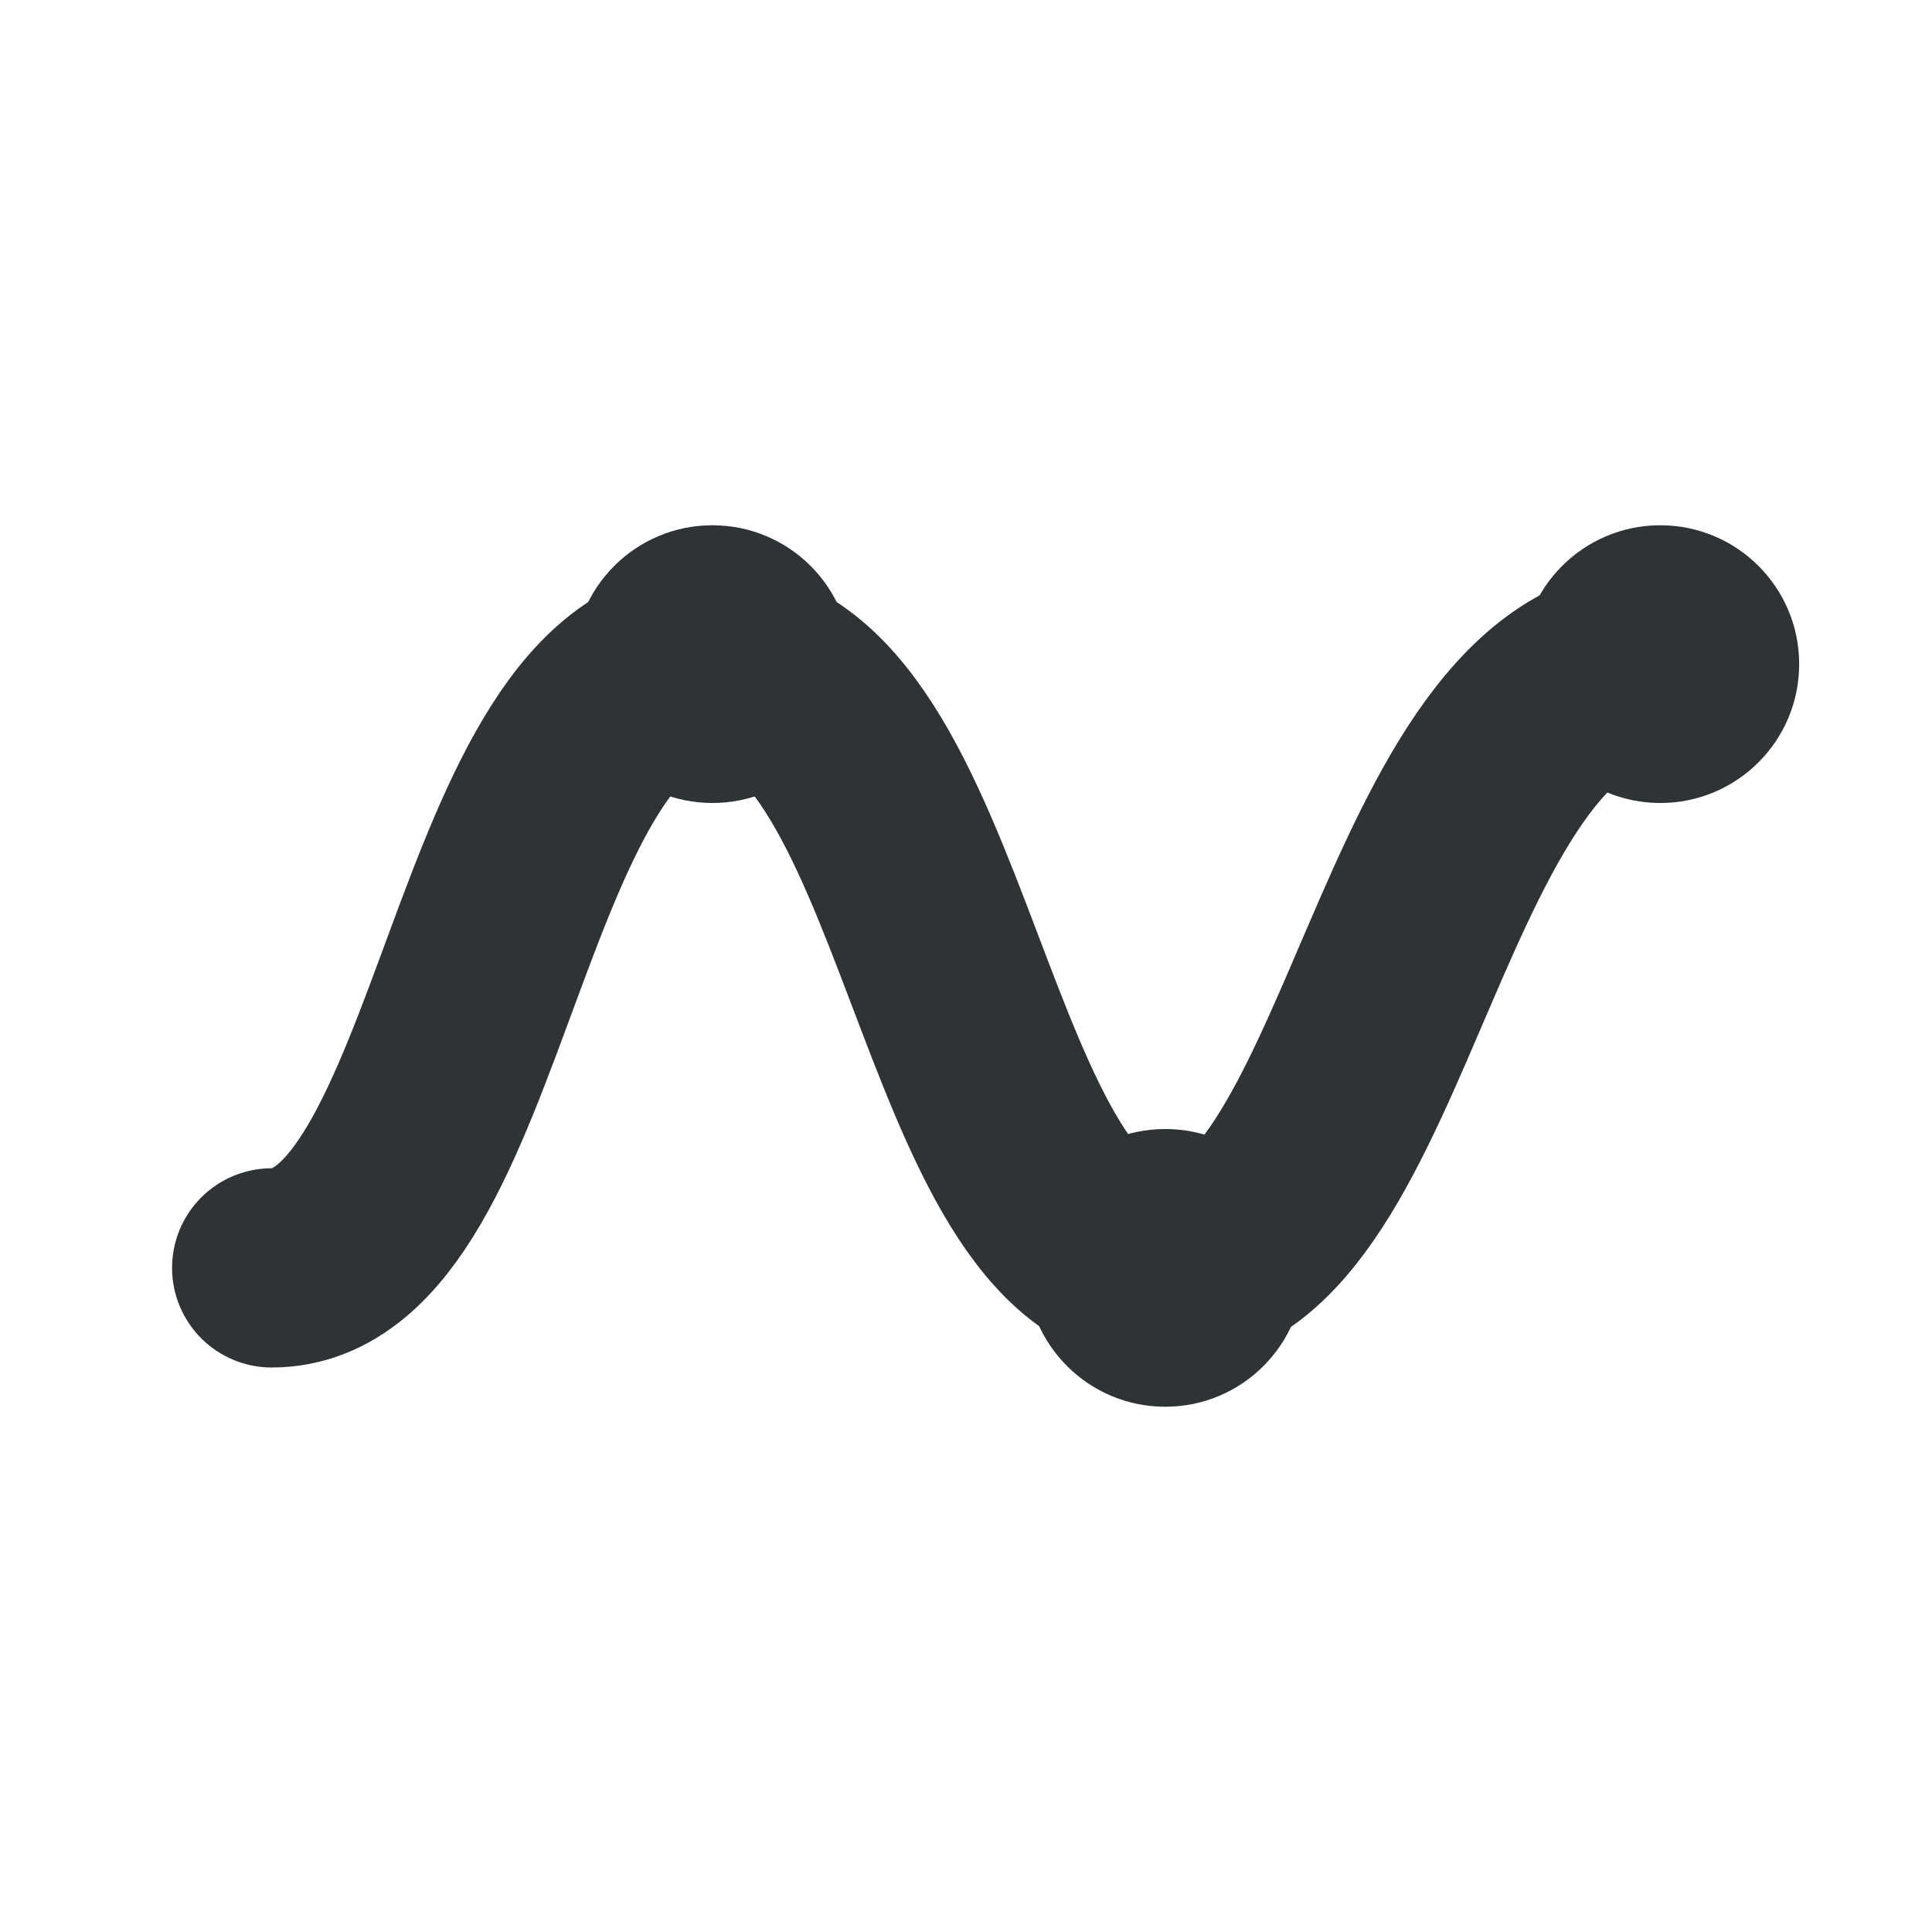
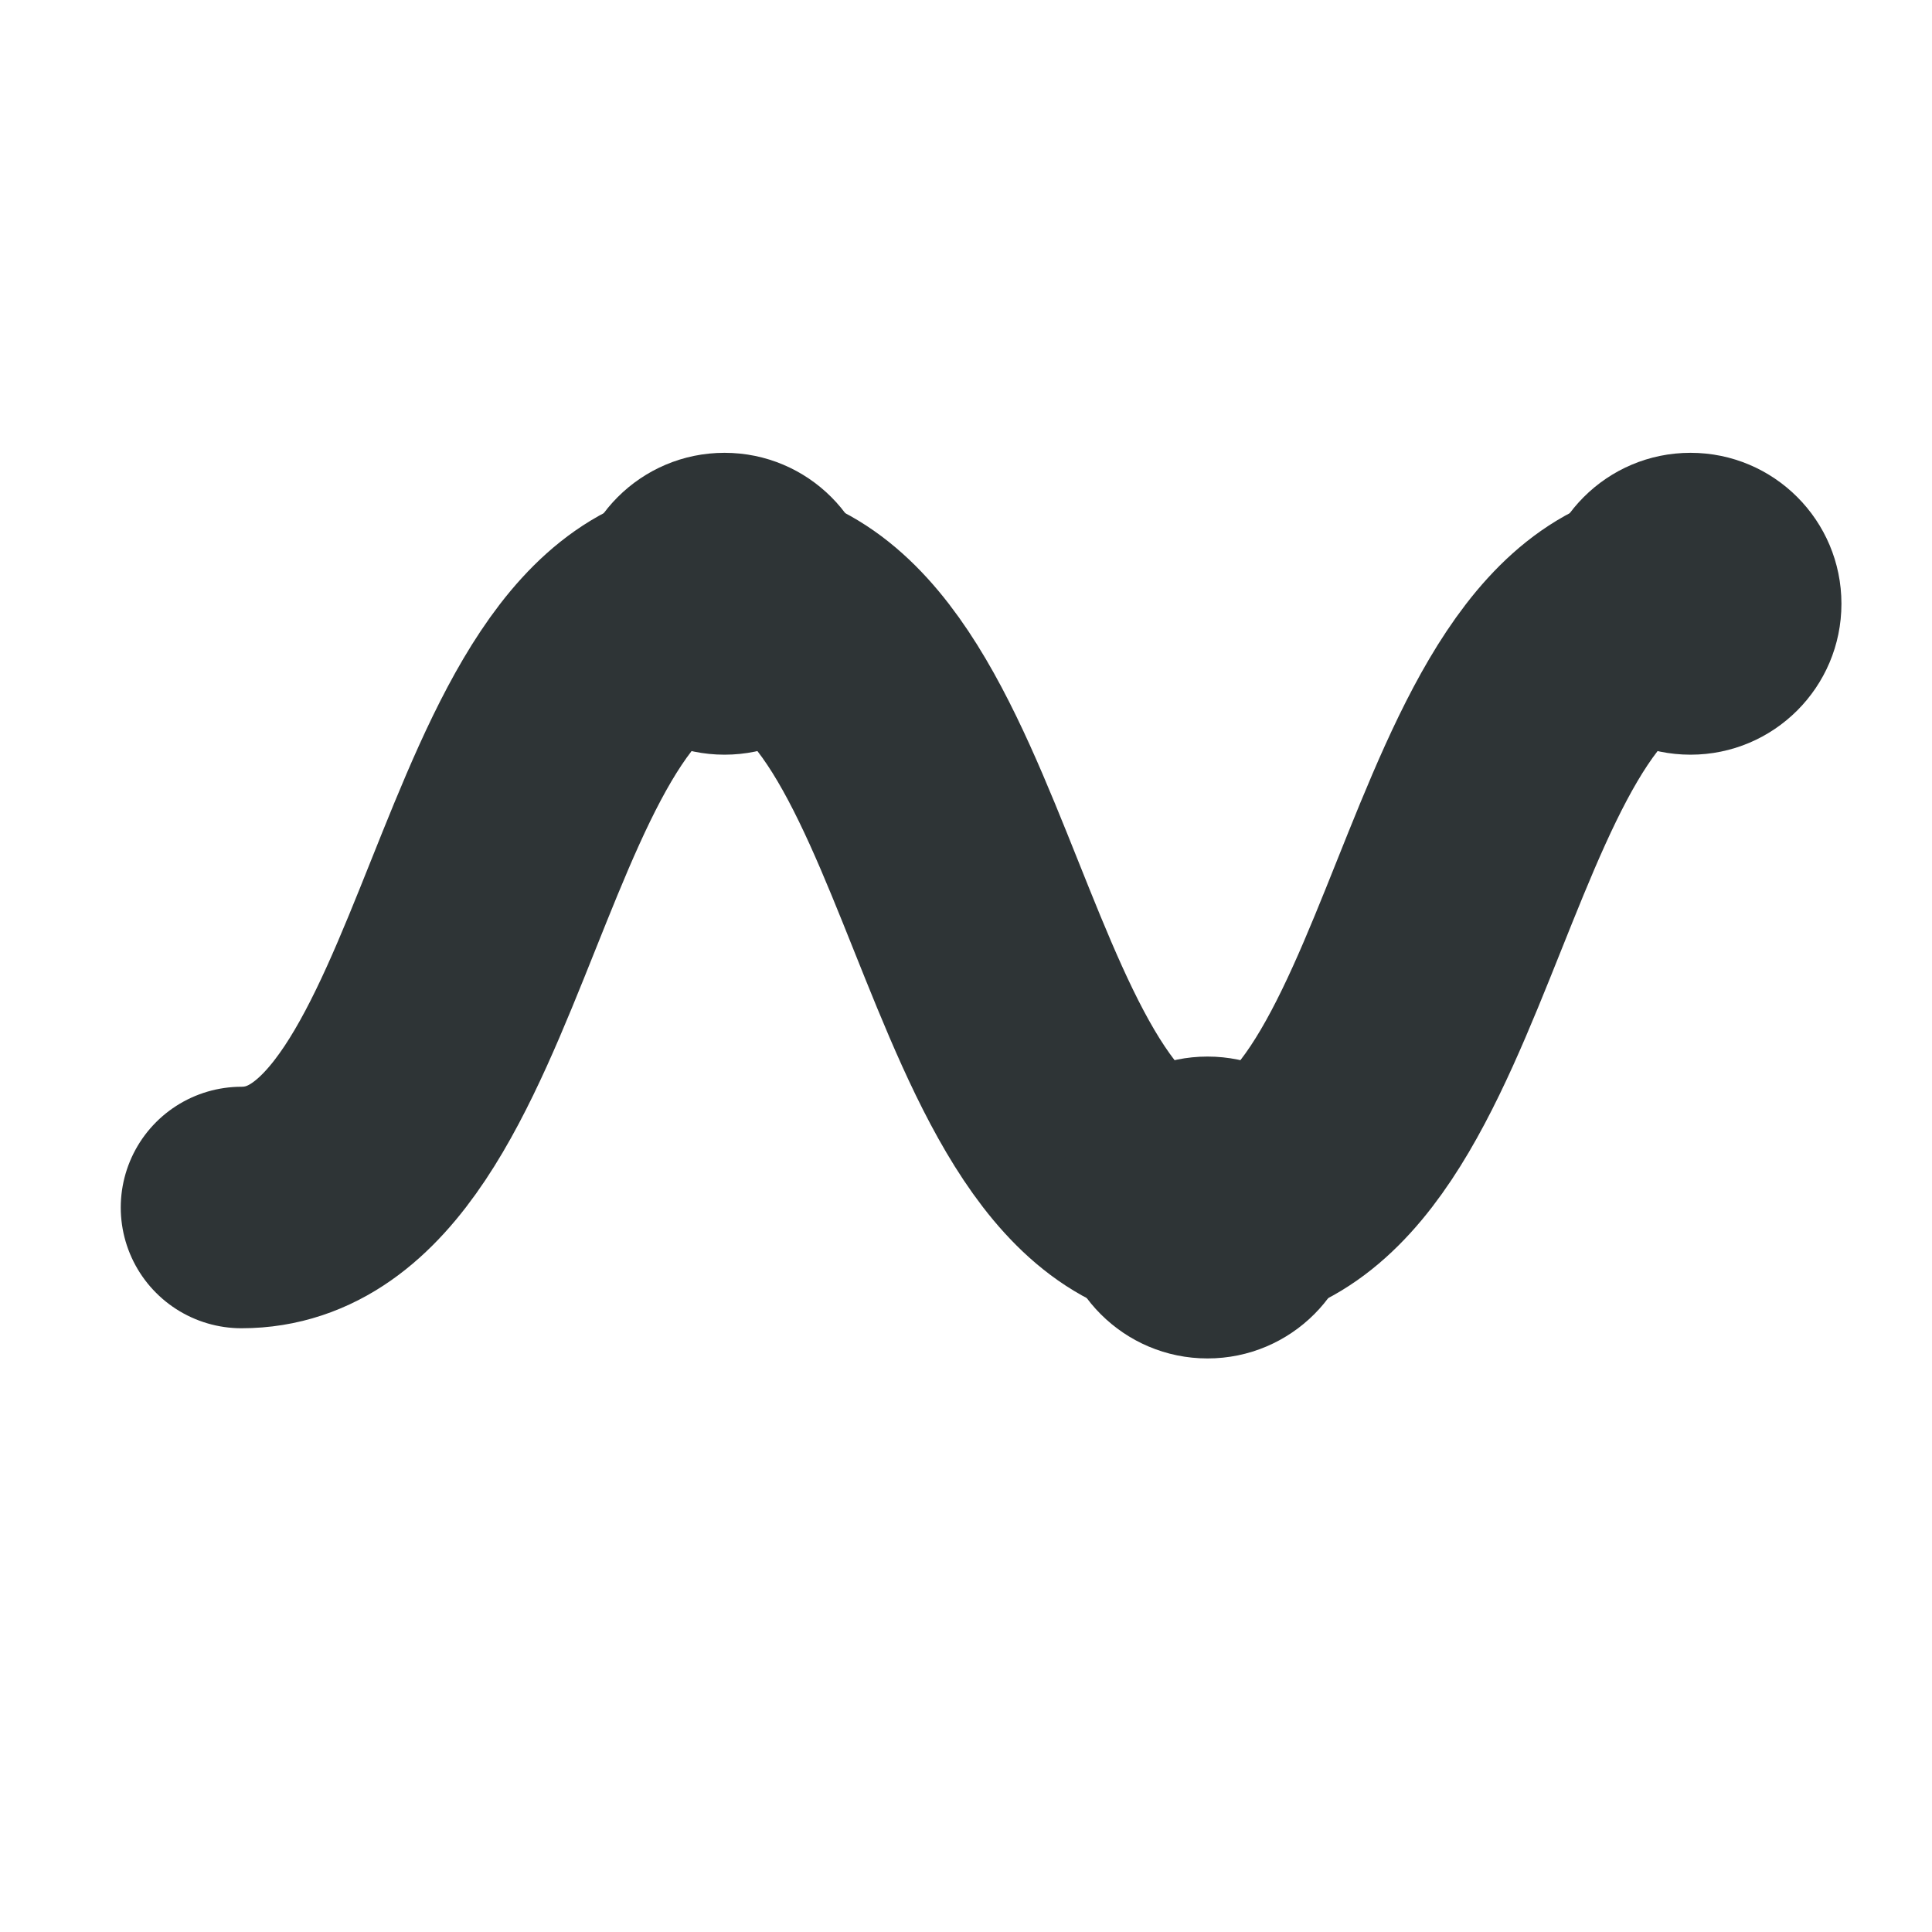
<svg xmlns="http://www.w3.org/2000/svg" width="16" height="16" viewBox="0 0 16 16">
-   <g fill="none" stroke="#2e3436" stroke-linecap="round" stroke-linejoin="round">
-     <path d="M2.25 10.5c1.7 0 1.75-5 3.65-5s1.95 5 3.75 5 2-5 4.1-5" stroke-width="1.65" />
+   <g fill="none" stroke="#2e3436" stroke-linecap="round" stroke-linejoin="round" stroke-width="2">
+     <path d="M2 10c2 0 2-5 4-5s2 5 4 5 2-5 4-5" />
  </g>
  <g fill="#2e3436">
-     <circle cx="5.9" cy="5.5" r="1.15" />
-     <circle cx="9.65" cy="10.5" r="1.15" />
-     <circle cx="13.75" cy="5.5" r="1.15" />
+     <circle cx="6" cy="5" r="1.25" />
+     <circle cx="10" cy="10" r="1.25" />
+     <circle cx="14" cy="5" r="1.25" />
  </g>
</svg>
